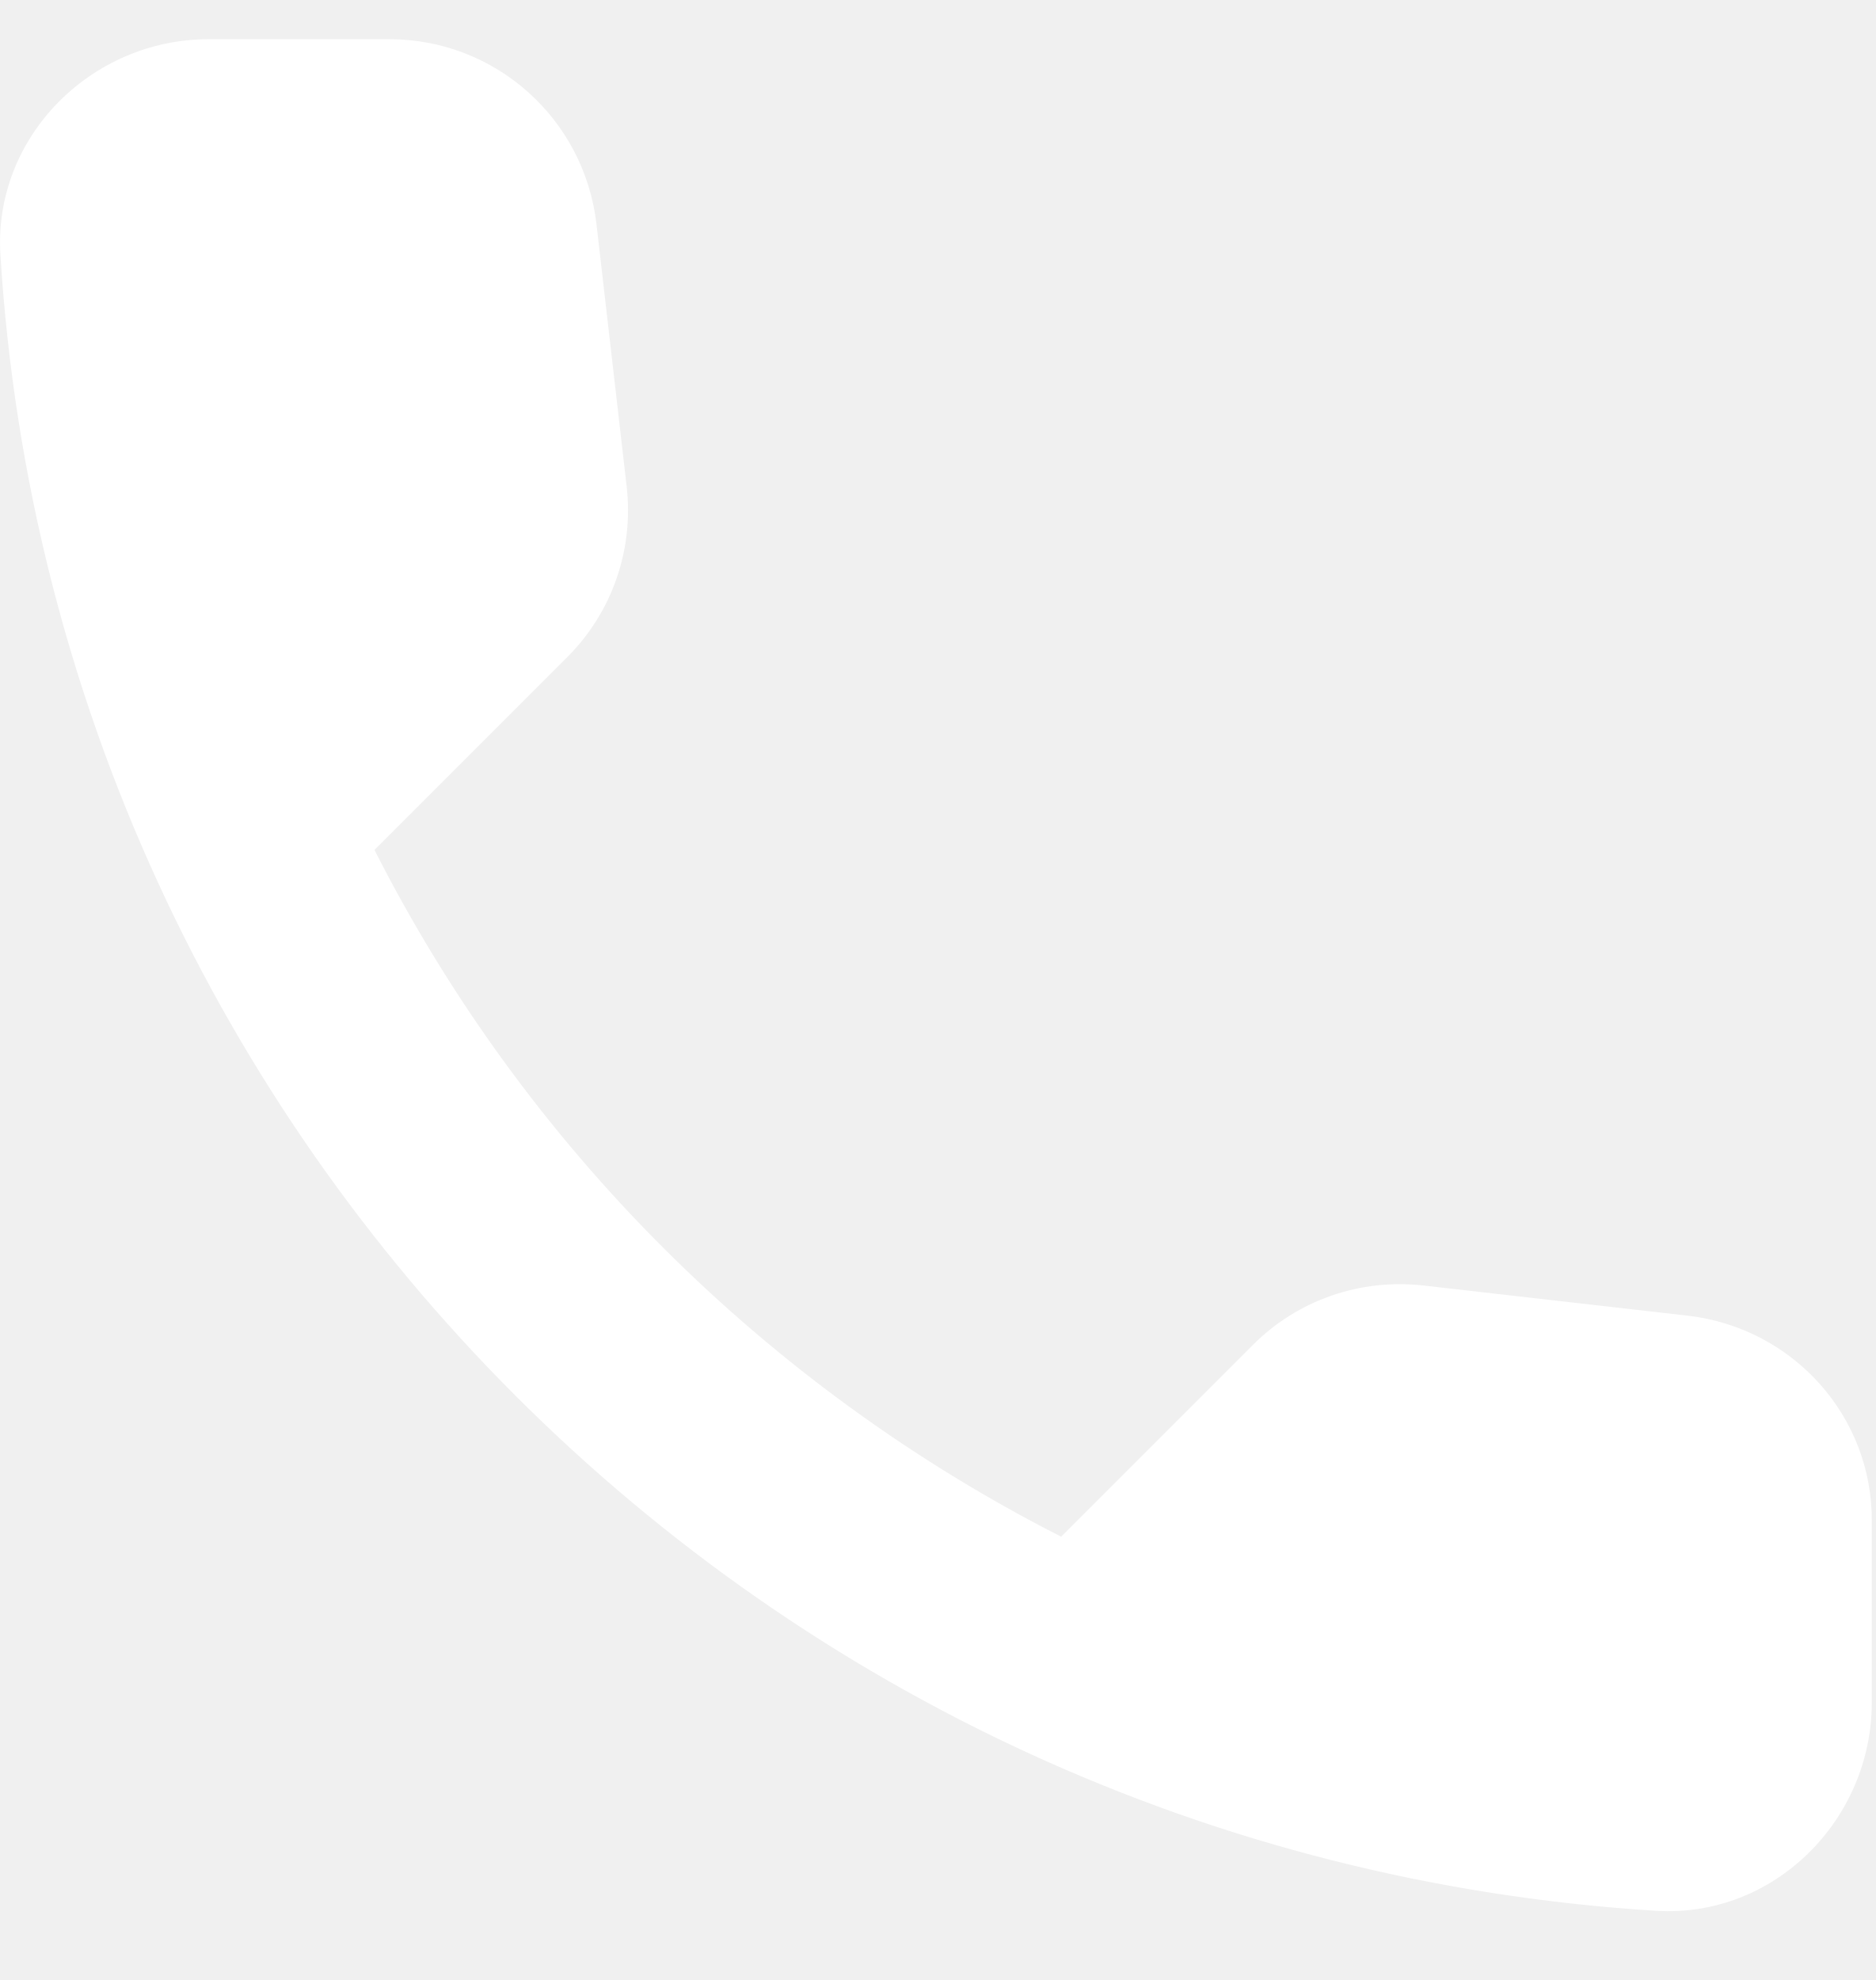
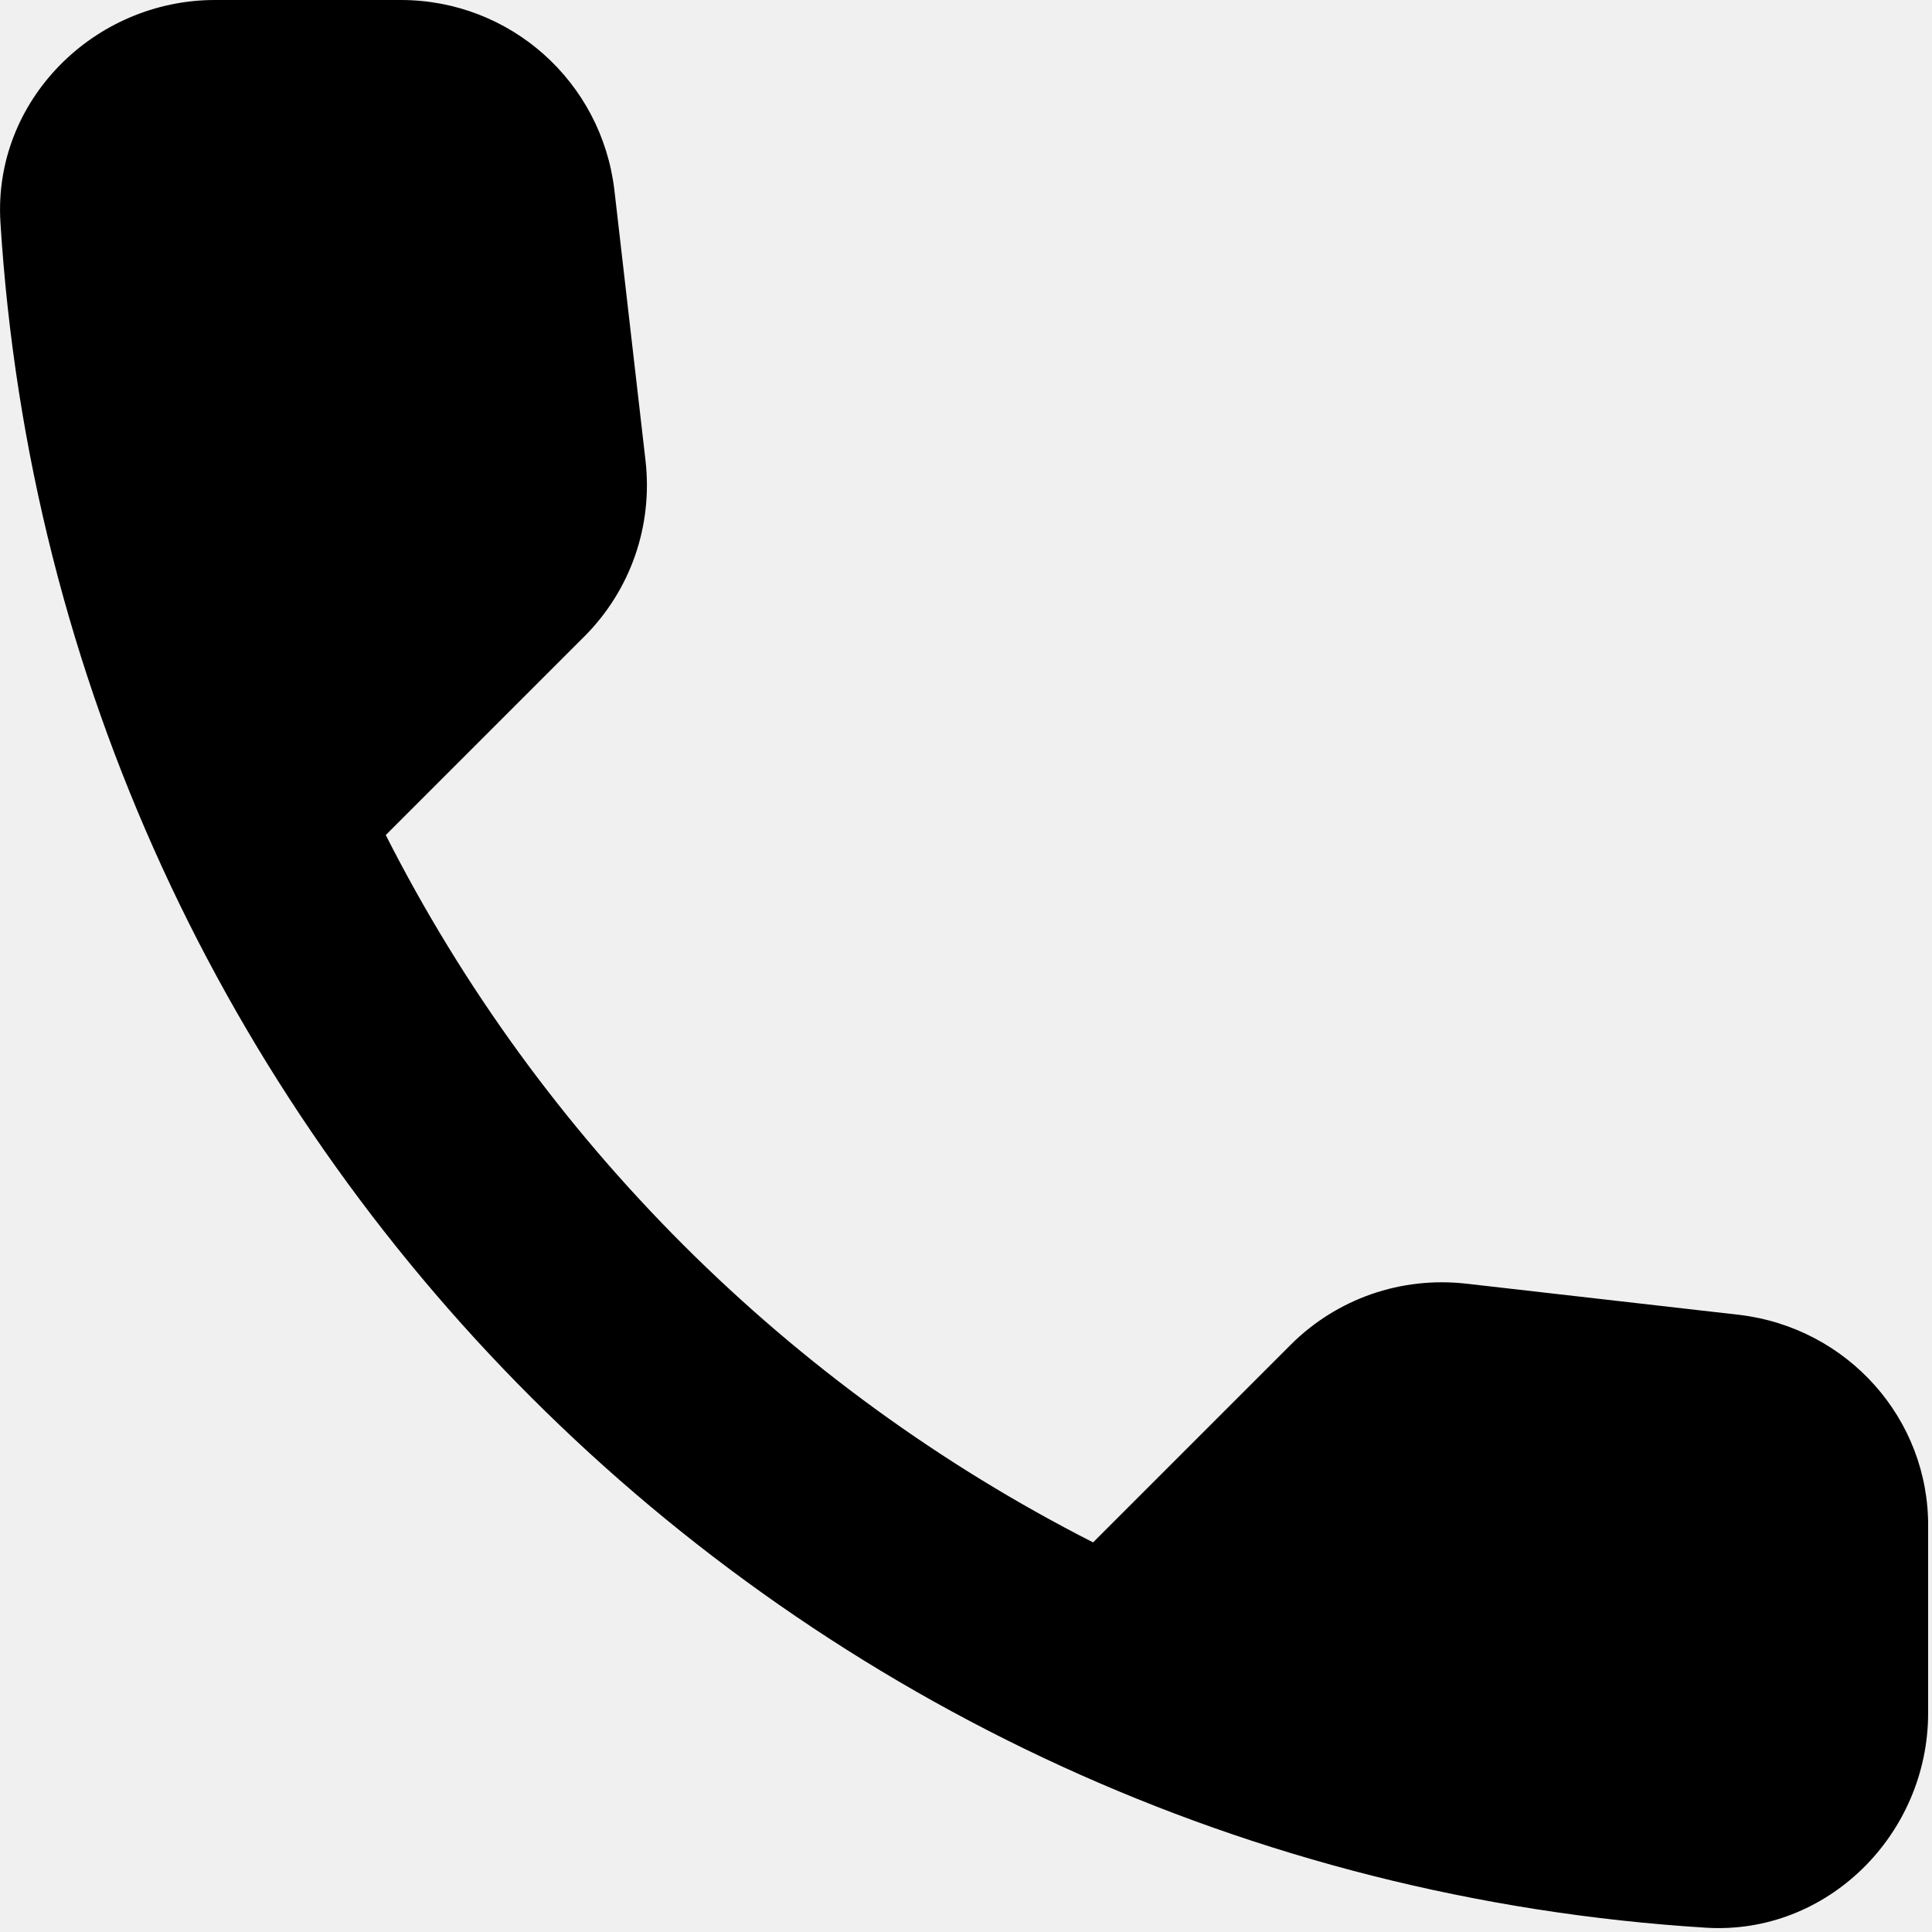
- <svg xmlns="http://www.w3.org/2000/svg" width="18" height="19" viewBox="0 0 18 19" fill="none">
-   <path d="M16.204 12.626L13.664 12.336C13.054 12.266 12.454 12.476 12.024 12.906L10.184 14.746C7.354 13.306 5.034 10.996 3.594 8.156L5.444 6.306C5.874 5.876 6.084 5.276 6.014 4.666L5.724 2.146C5.604 1.136 4.754 0.376 3.734 0.376H2.004C0.874 0.376 -0.066 1.316 0.004 2.446C0.534 10.986 7.364 17.806 15.894 18.336C17.024 18.406 17.964 17.466 17.964 16.336V14.606C17.974 13.596 17.214 12.746 16.204 12.626Z" fill="white" />
+ <svg xmlns="http://www.w3.org/2000/svg" width="18" height="18" viewBox="0 0 18 18">
+   <path d="M16.204 12.25L13.664 11.96C13.054 11.89 12.454 12.1 12.024 12.53L10.184 14.37C7.354 12.93 5.034 10.62 3.594 7.78L5.444 5.93C5.874 5.5 6.084 4.9 6.014 4.29L5.724 1.77C5.604 0.76 4.754 0 3.734 0H2.004C0.874 0 -0.066 0.94 0.004 2.07C0.534 10.61 7.364 17.43 15.894 17.96C17.024 18.03 17.964 17.09 17.964 15.96V14.23C17.974 13.22 17.214 12.37 16.204 12.25Z" fill="currentColor" />
</svg>
